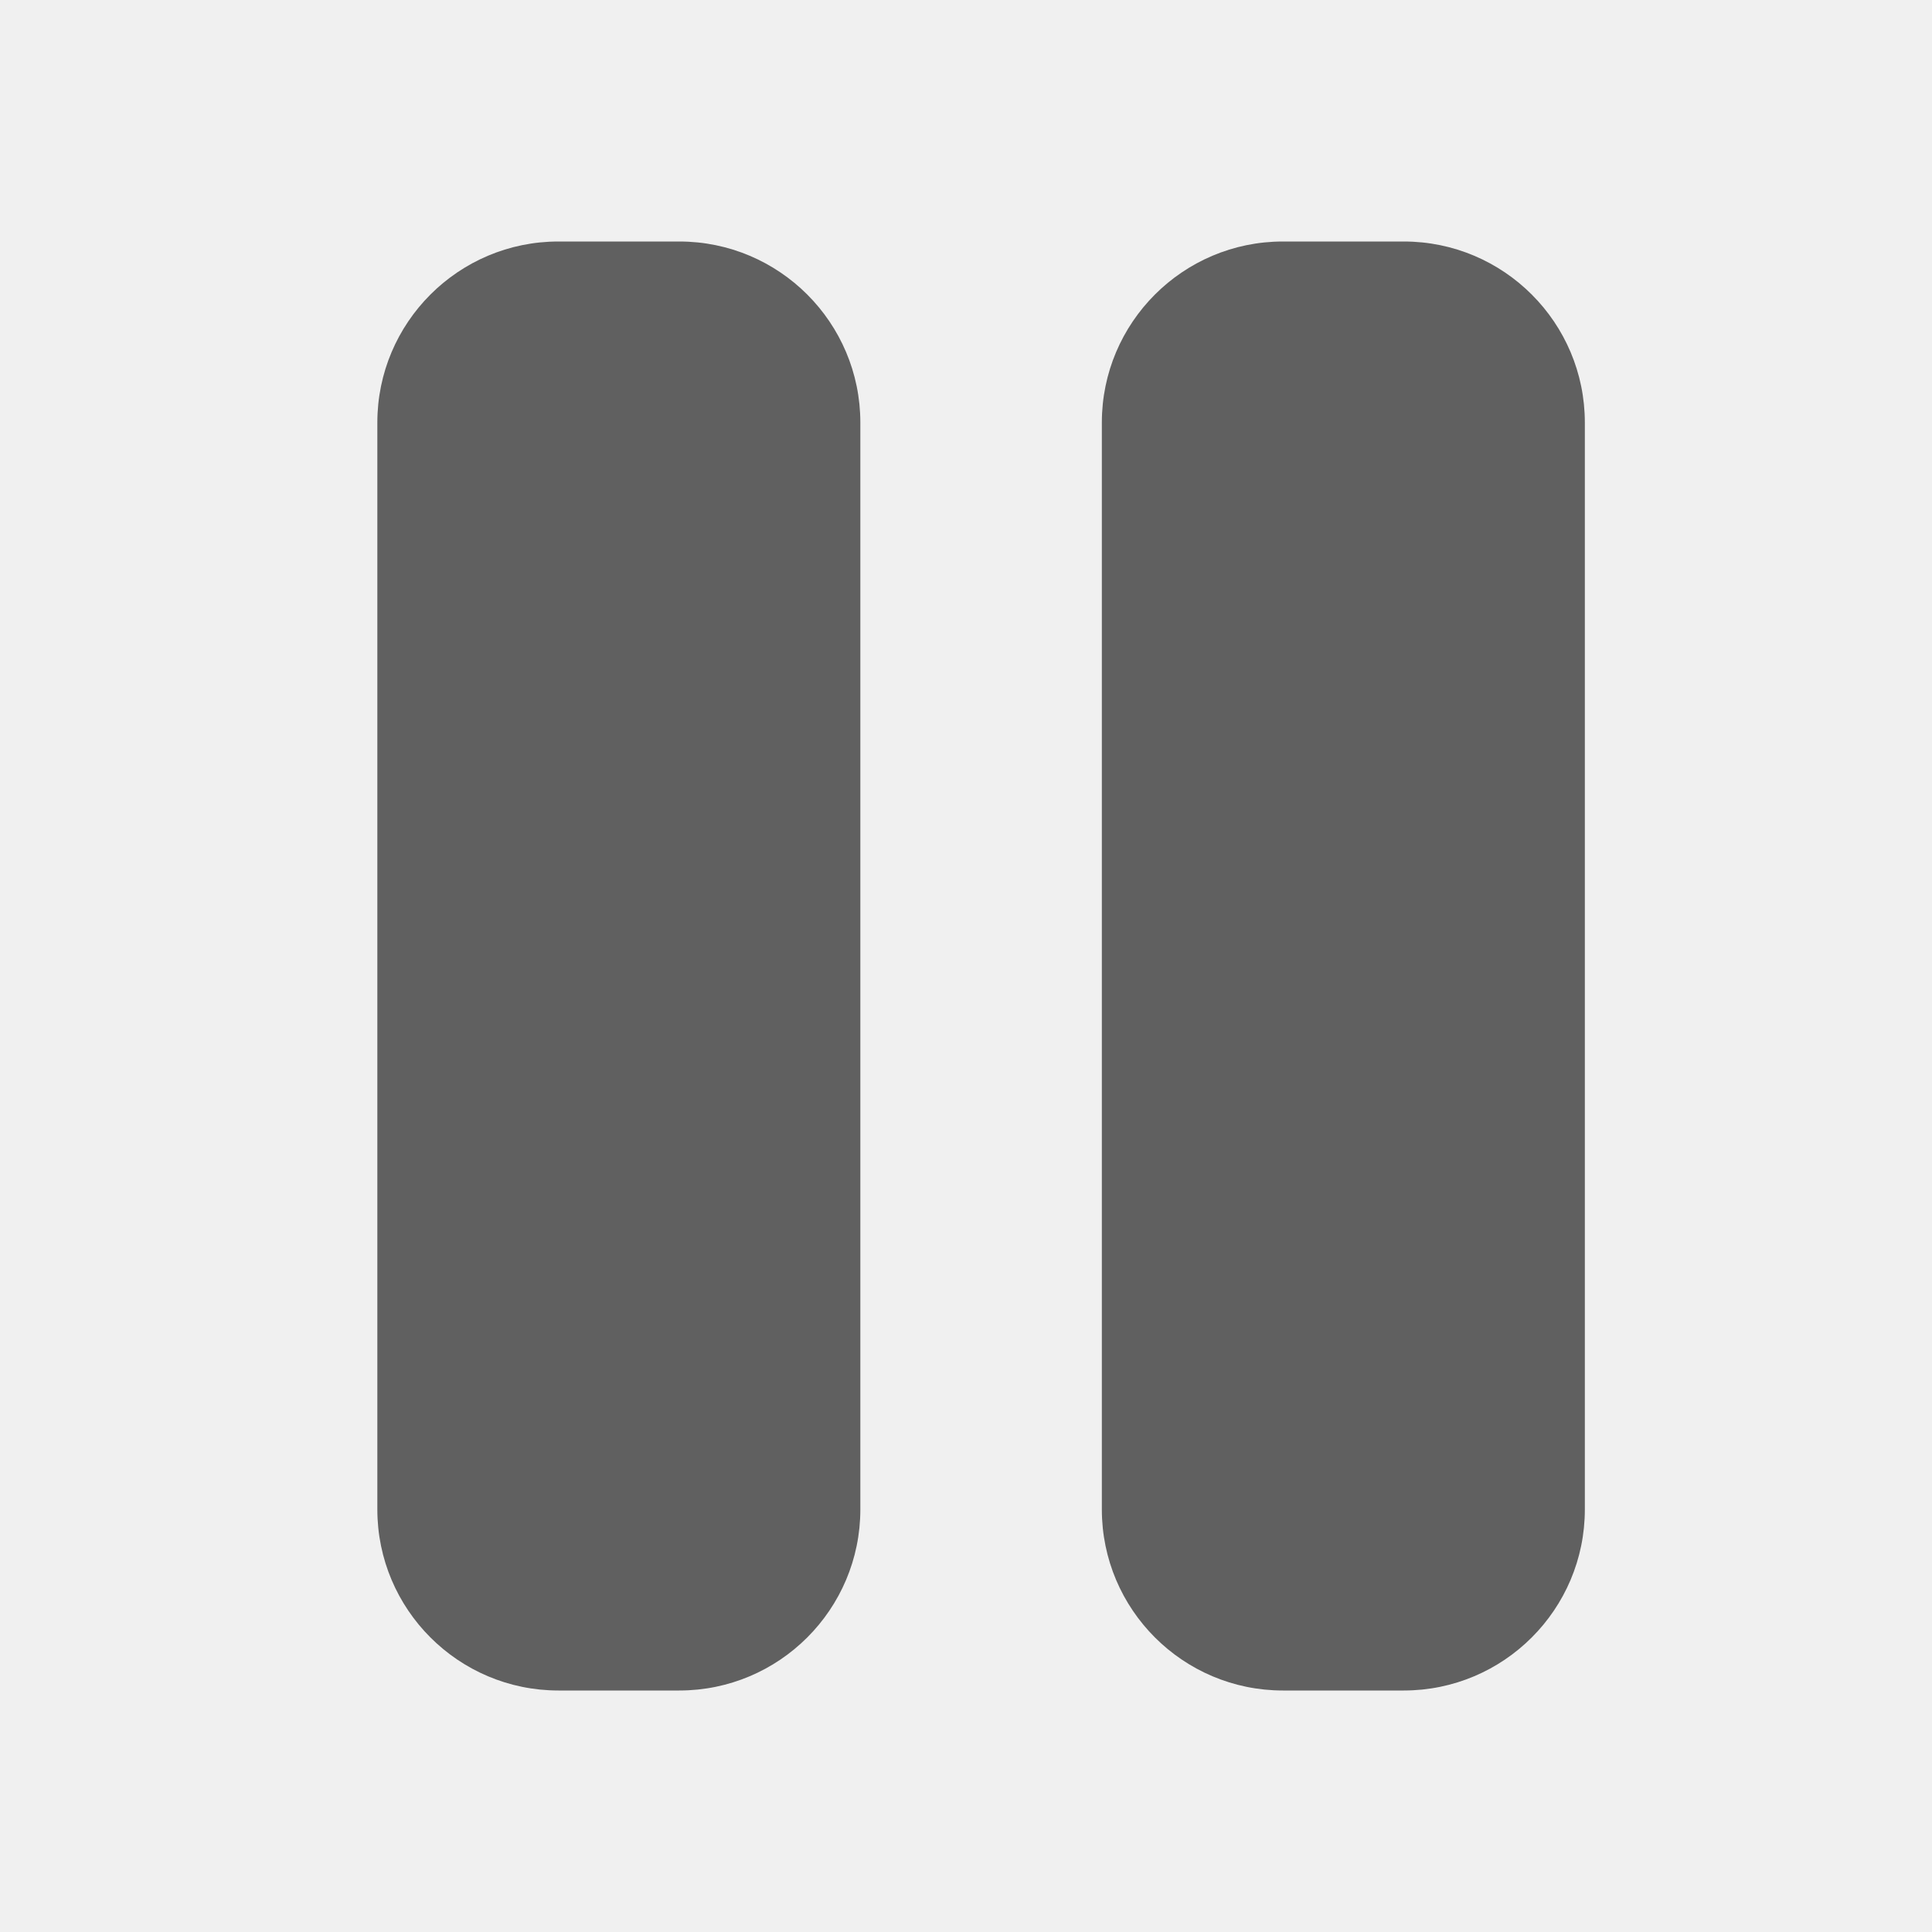
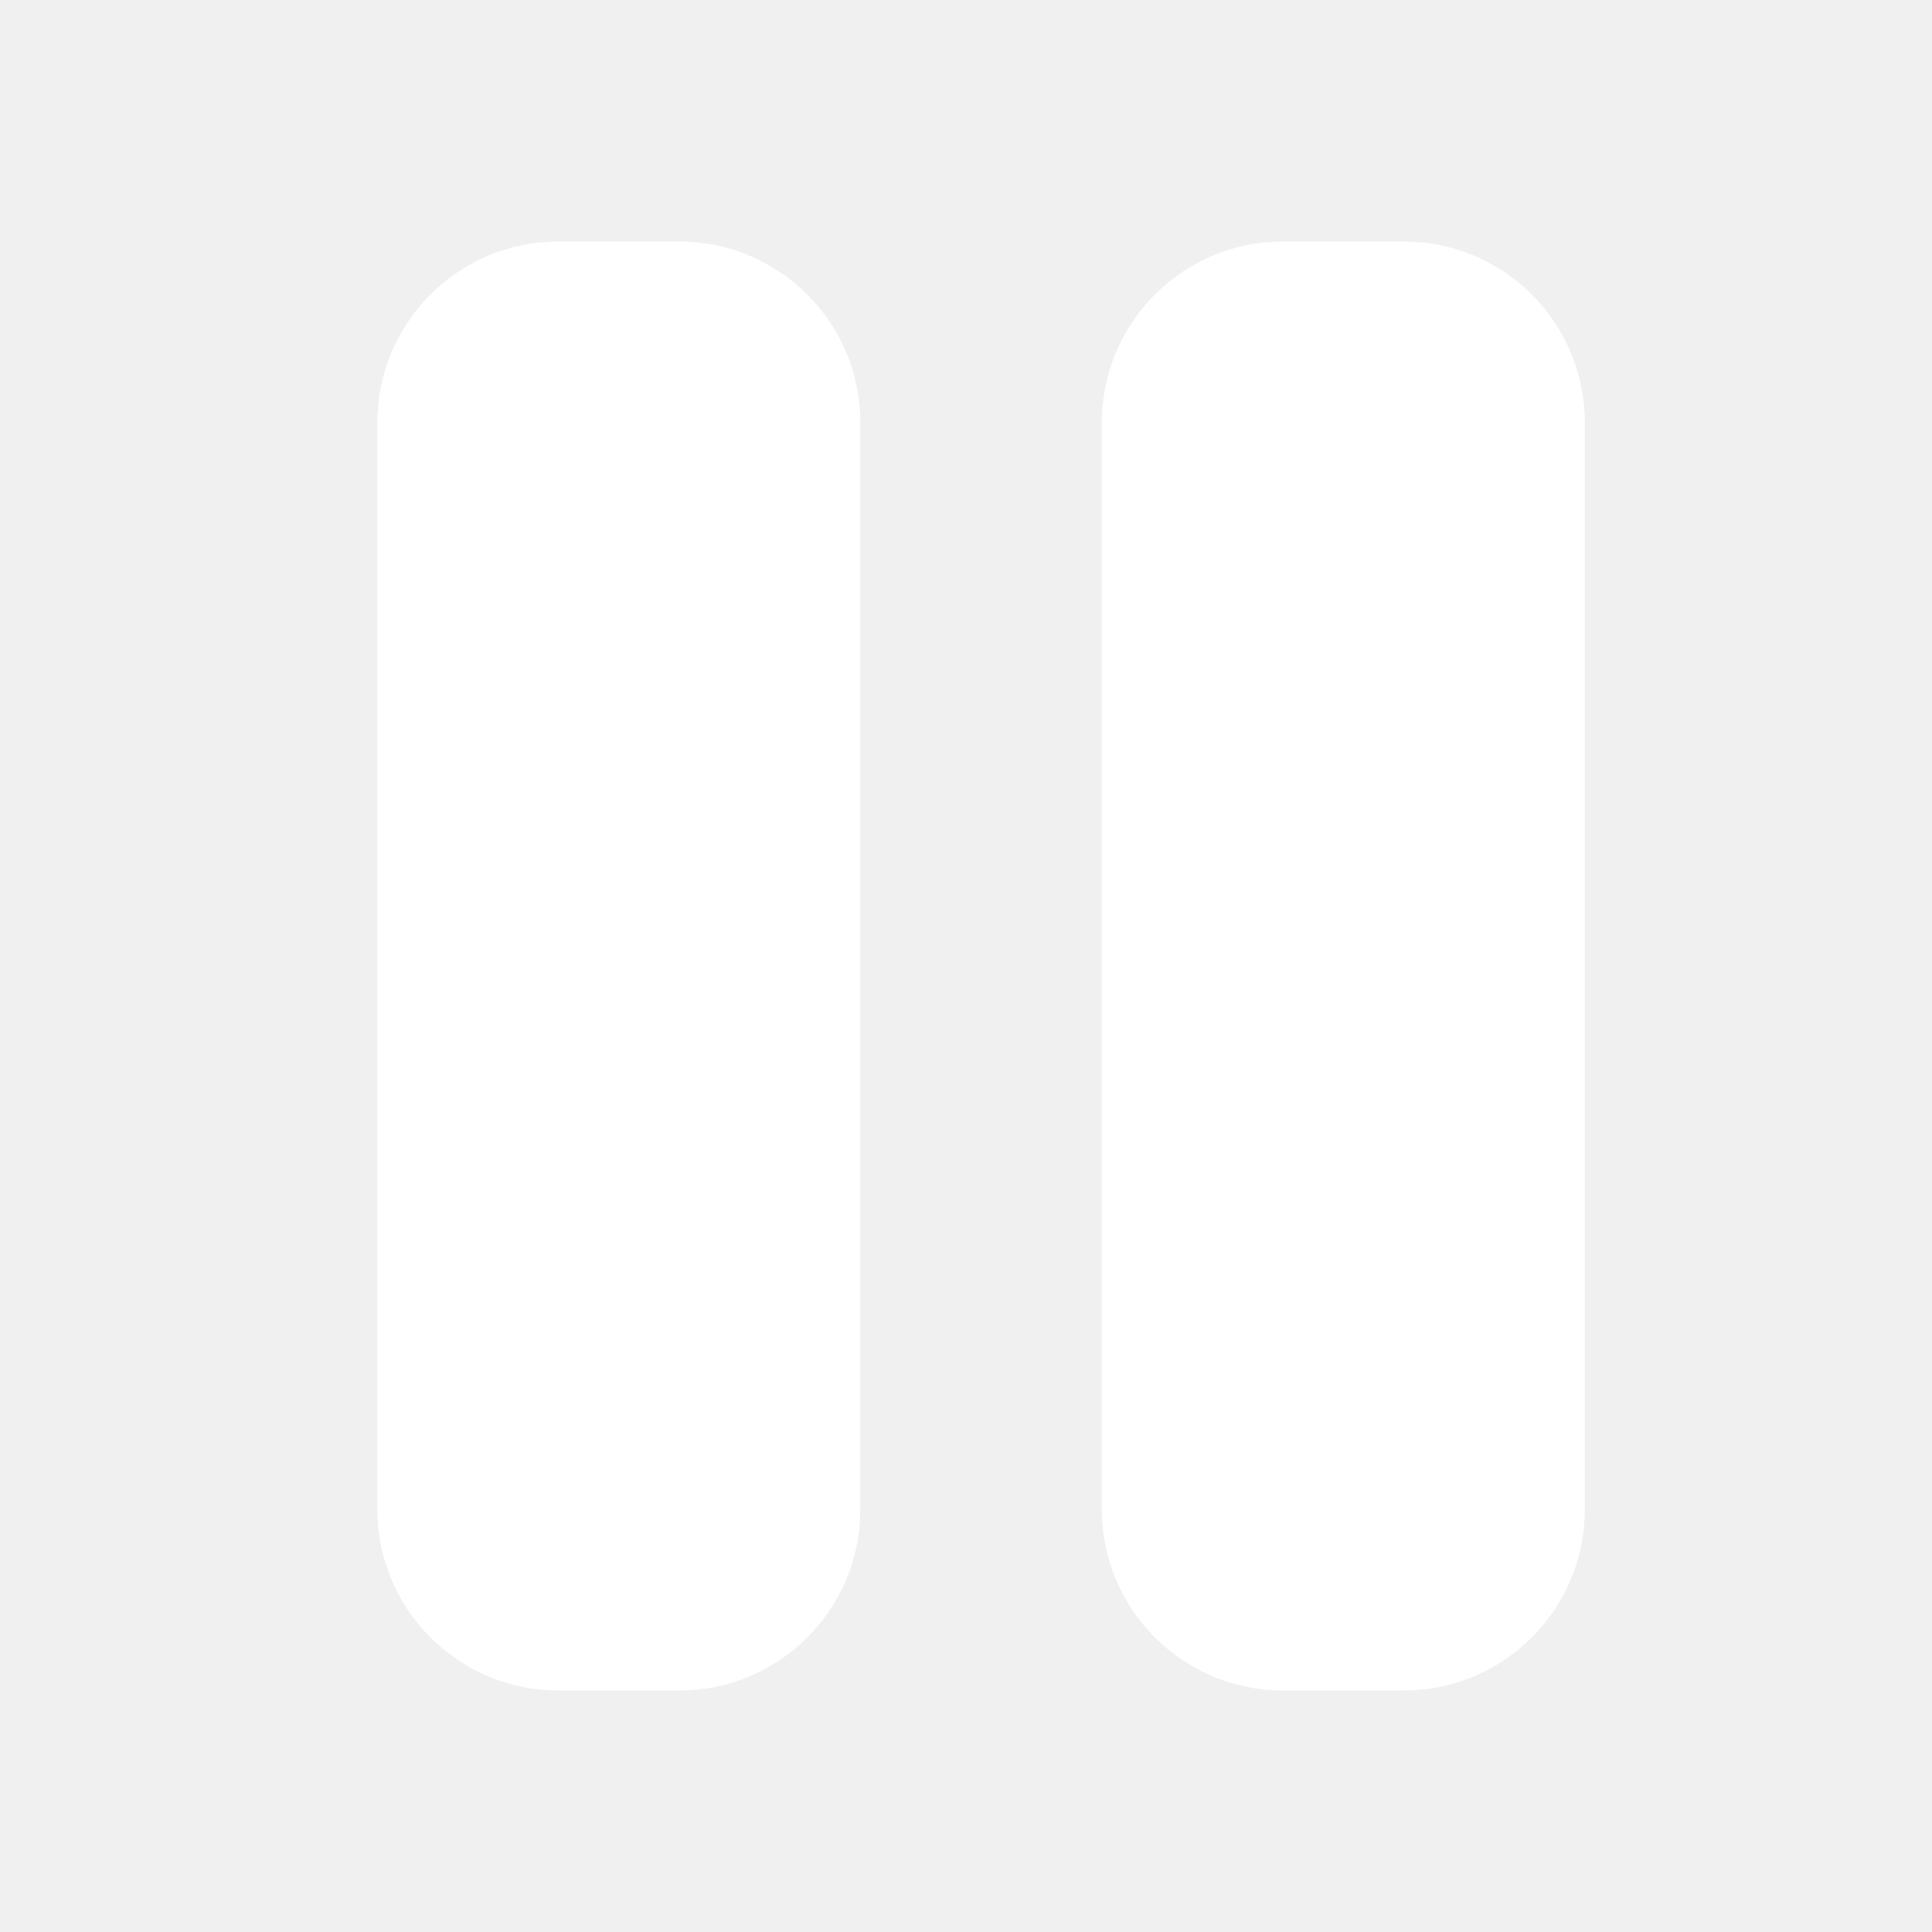
<svg xmlns="http://www.w3.org/2000/svg" width="24" heigth="24" viewBox="-100 0 512 512">
-   <path fill="#00000099" d="M48 64C21.5 64 0 85.5 0 112V400c0 26.5 21.5 48 48 48H80c26.5 0 48-21.5 48-48V112c0-26.5-21.5-48-48-48H48zm192 0c-26.5 0-48 21.5-48 48V400c0 26.5 21.5 48 48 48h32c26.5 0 48-21.5 48-48V112c0-26.5-21.5-48-48-48H240z" />
+   <path fill="#FFFFFF" d="M48 64C21.5 64 0 85.5 0 112V400c0 26.5 21.5 48 48 48H80c26.5 0 48-21.5 48-48V112c0-26.5-21.5-48-48-48H48zm192 0c-26.5 0-48 21.5-48 48V400c0 26.5 21.5 48 48 48h32c26.5 0 48-21.5 48-48V112c0-26.5-21.5-48-48-48H240z" />
</svg>
